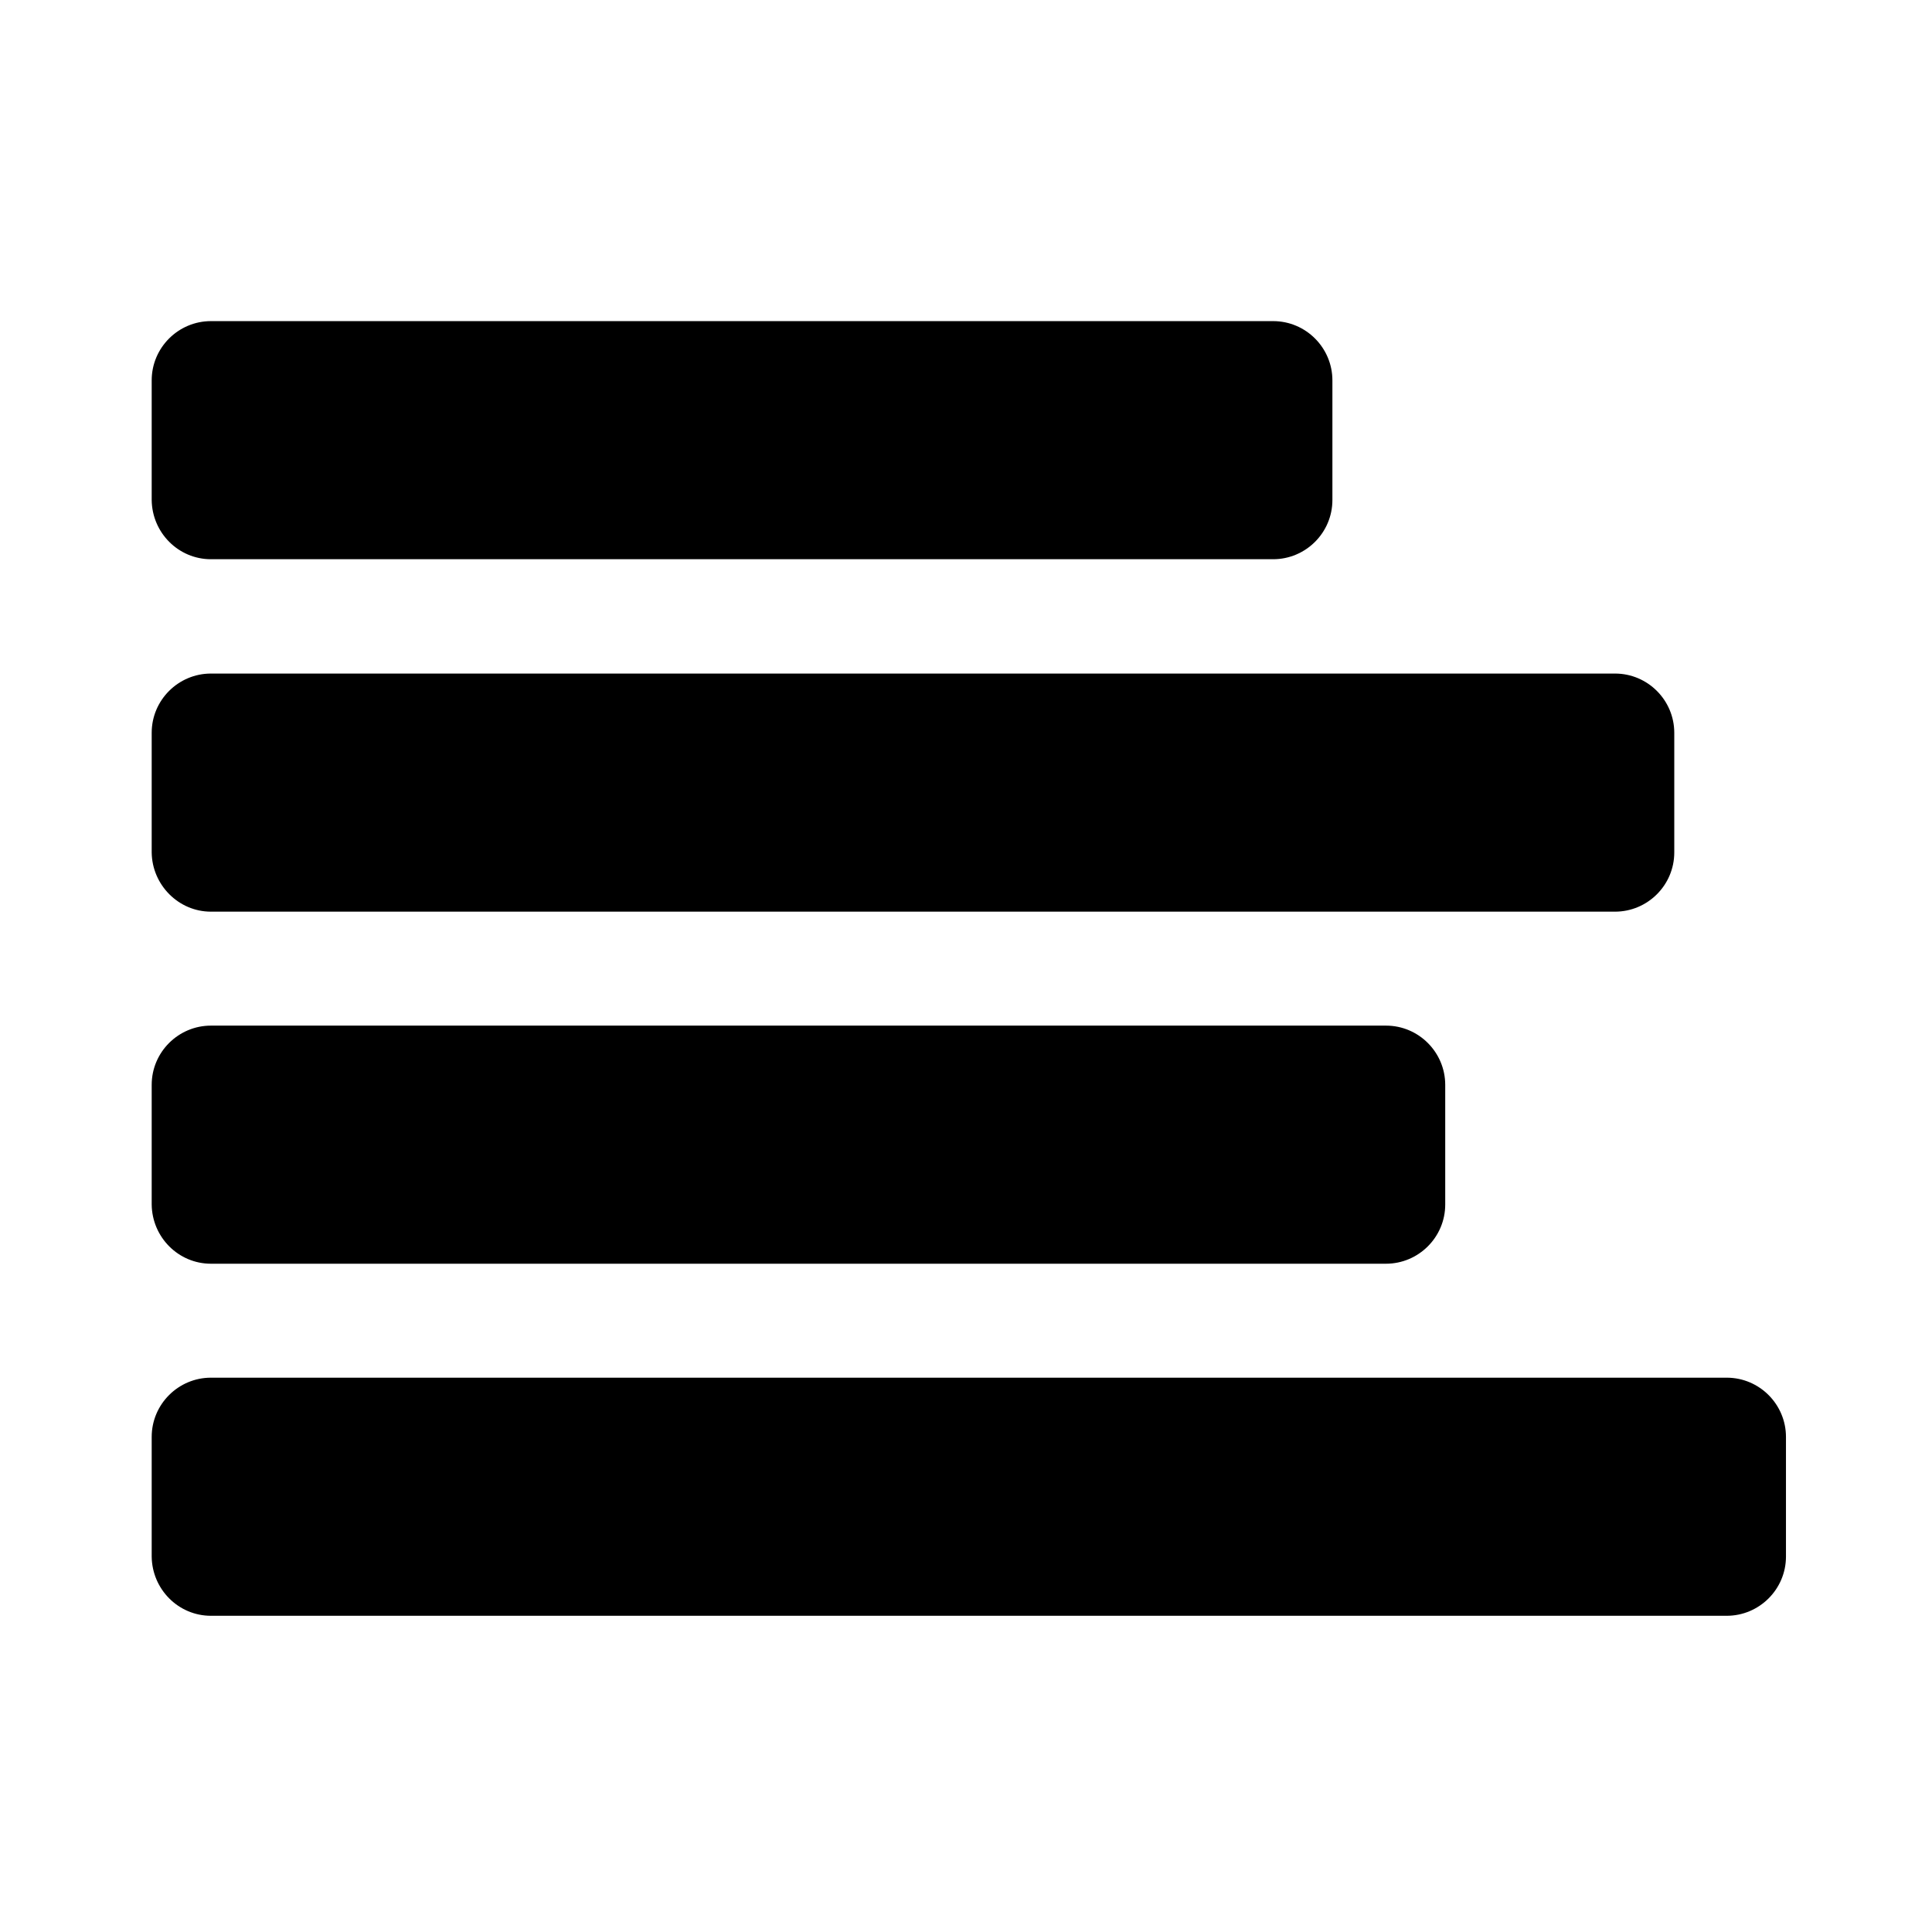
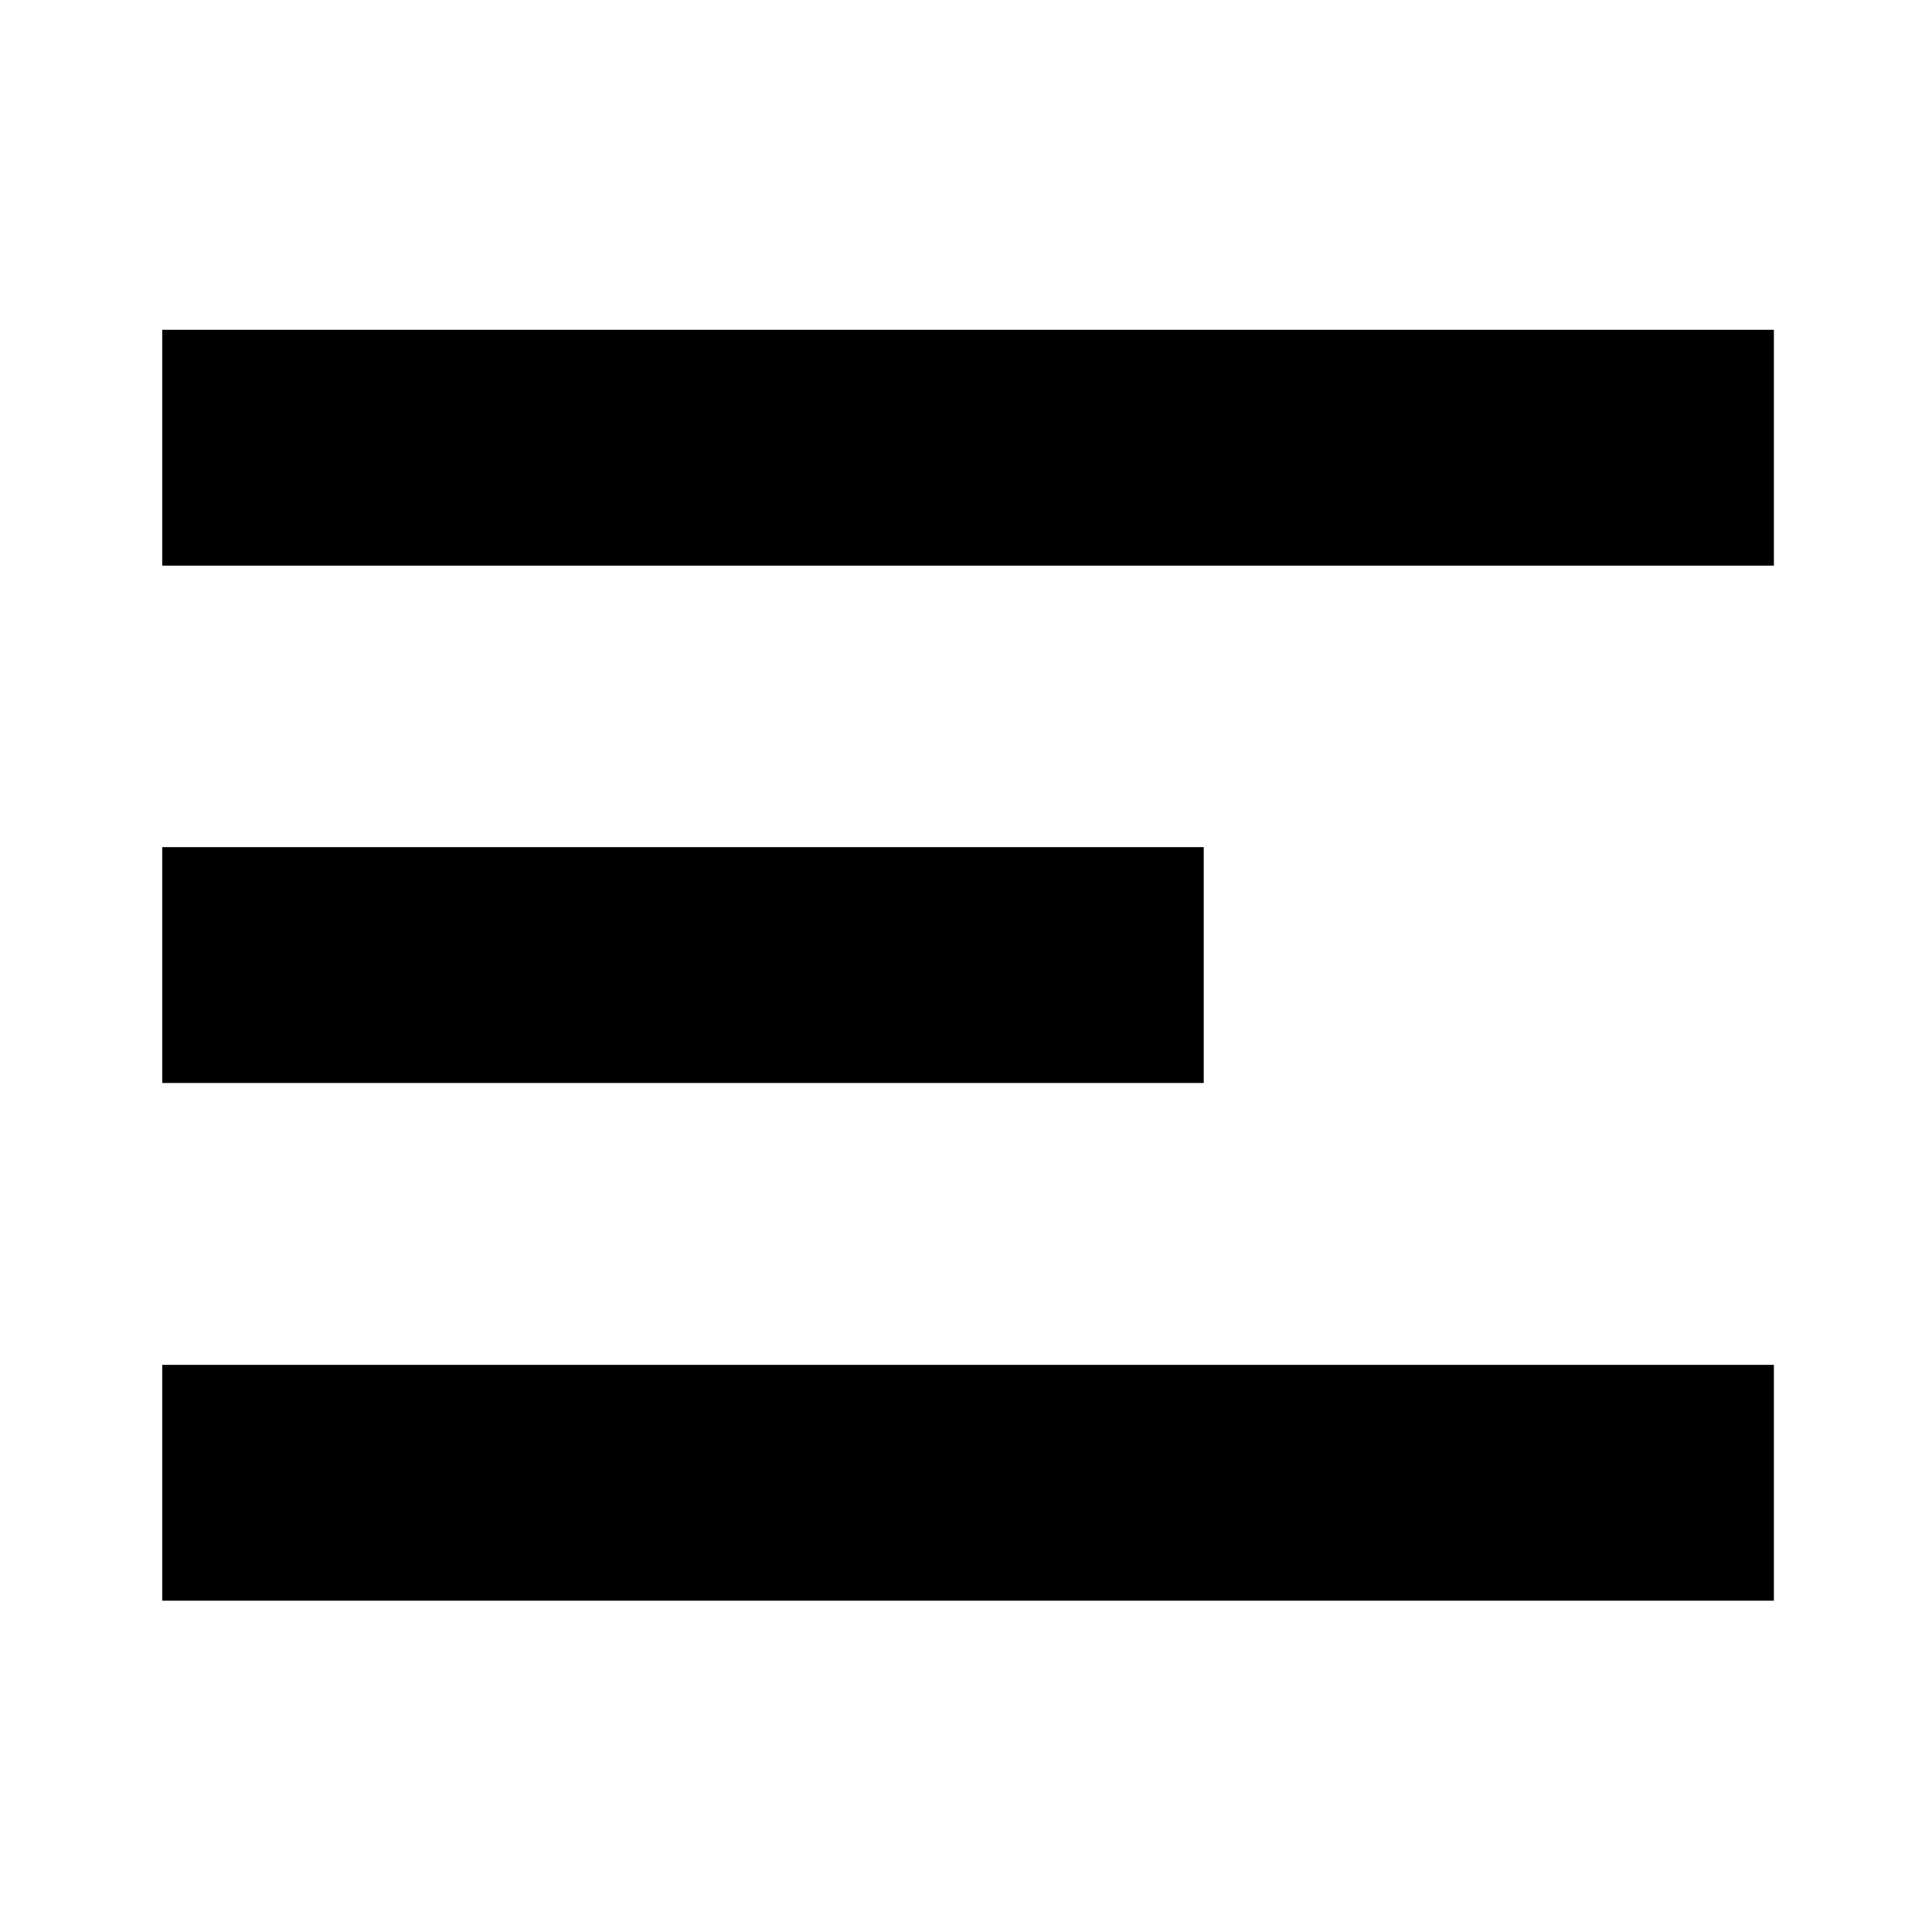
<svg xmlns="http://www.w3.org/2000/svg" version="1.1" id="Layer_1" x="0px" y="0px" width="512px" height="512px" viewBox="0 0 512 512" style="enable-background:new 0 0 512 512;" xml:space="preserve">
  <g>
-     <path d="M40.2,132.5v-31.7c0-8.7,7.1-15.7,15.7-15.7h281.5c8.7,0,15.7,7.1,15.7,15.7v31.7c0,8.7-7.1,15.7-15.7,15.7H55.9   C47.3,148.2,40.3,141.2,40.2,132.5z" />
-     <path d="M40.2,225.9v-31.7c0-8.7,7.1-15.7,15.7-15.7H428c8.7,0,15.7,7.1,15.7,15.7v31.7c0,8.7-7.1,15.7-15.7,15.7H55.9   C47.3,241.6,40.3,234.5,40.2,225.9z" />
-     <path d="M40.2,319.2v-31.7c0-8.7,7.1-15.7,15.7-15.7h311.4c8.7,0,15.7,7.1,15.7,15.7v31.7c0,8.7-7.1,15.7-15.7,15.7H55.9   C47.3,334.9,40.3,327.9,40.2,319.2z" />
-     <path d="M40.2,412.5v-31.7c0-8.7,7.1-15.7,15.7-15.7h401.7c8.7,0,15.7,7.1,15.7,15.7v31.7c0,8.7-7.1,15.7-15.7,15.7H55.9   C47.3,428.2,40.3,421.2,40.2,412.5z" />
+     <rect x="43" y="87.4" width="427.1" height="62.5" />
+     <rect x="43" y="361.7" width="427.1" height="62.5" />
+     <rect x="43" y="224.5" width="276" height="62.5" />
  </g>
</svg>
